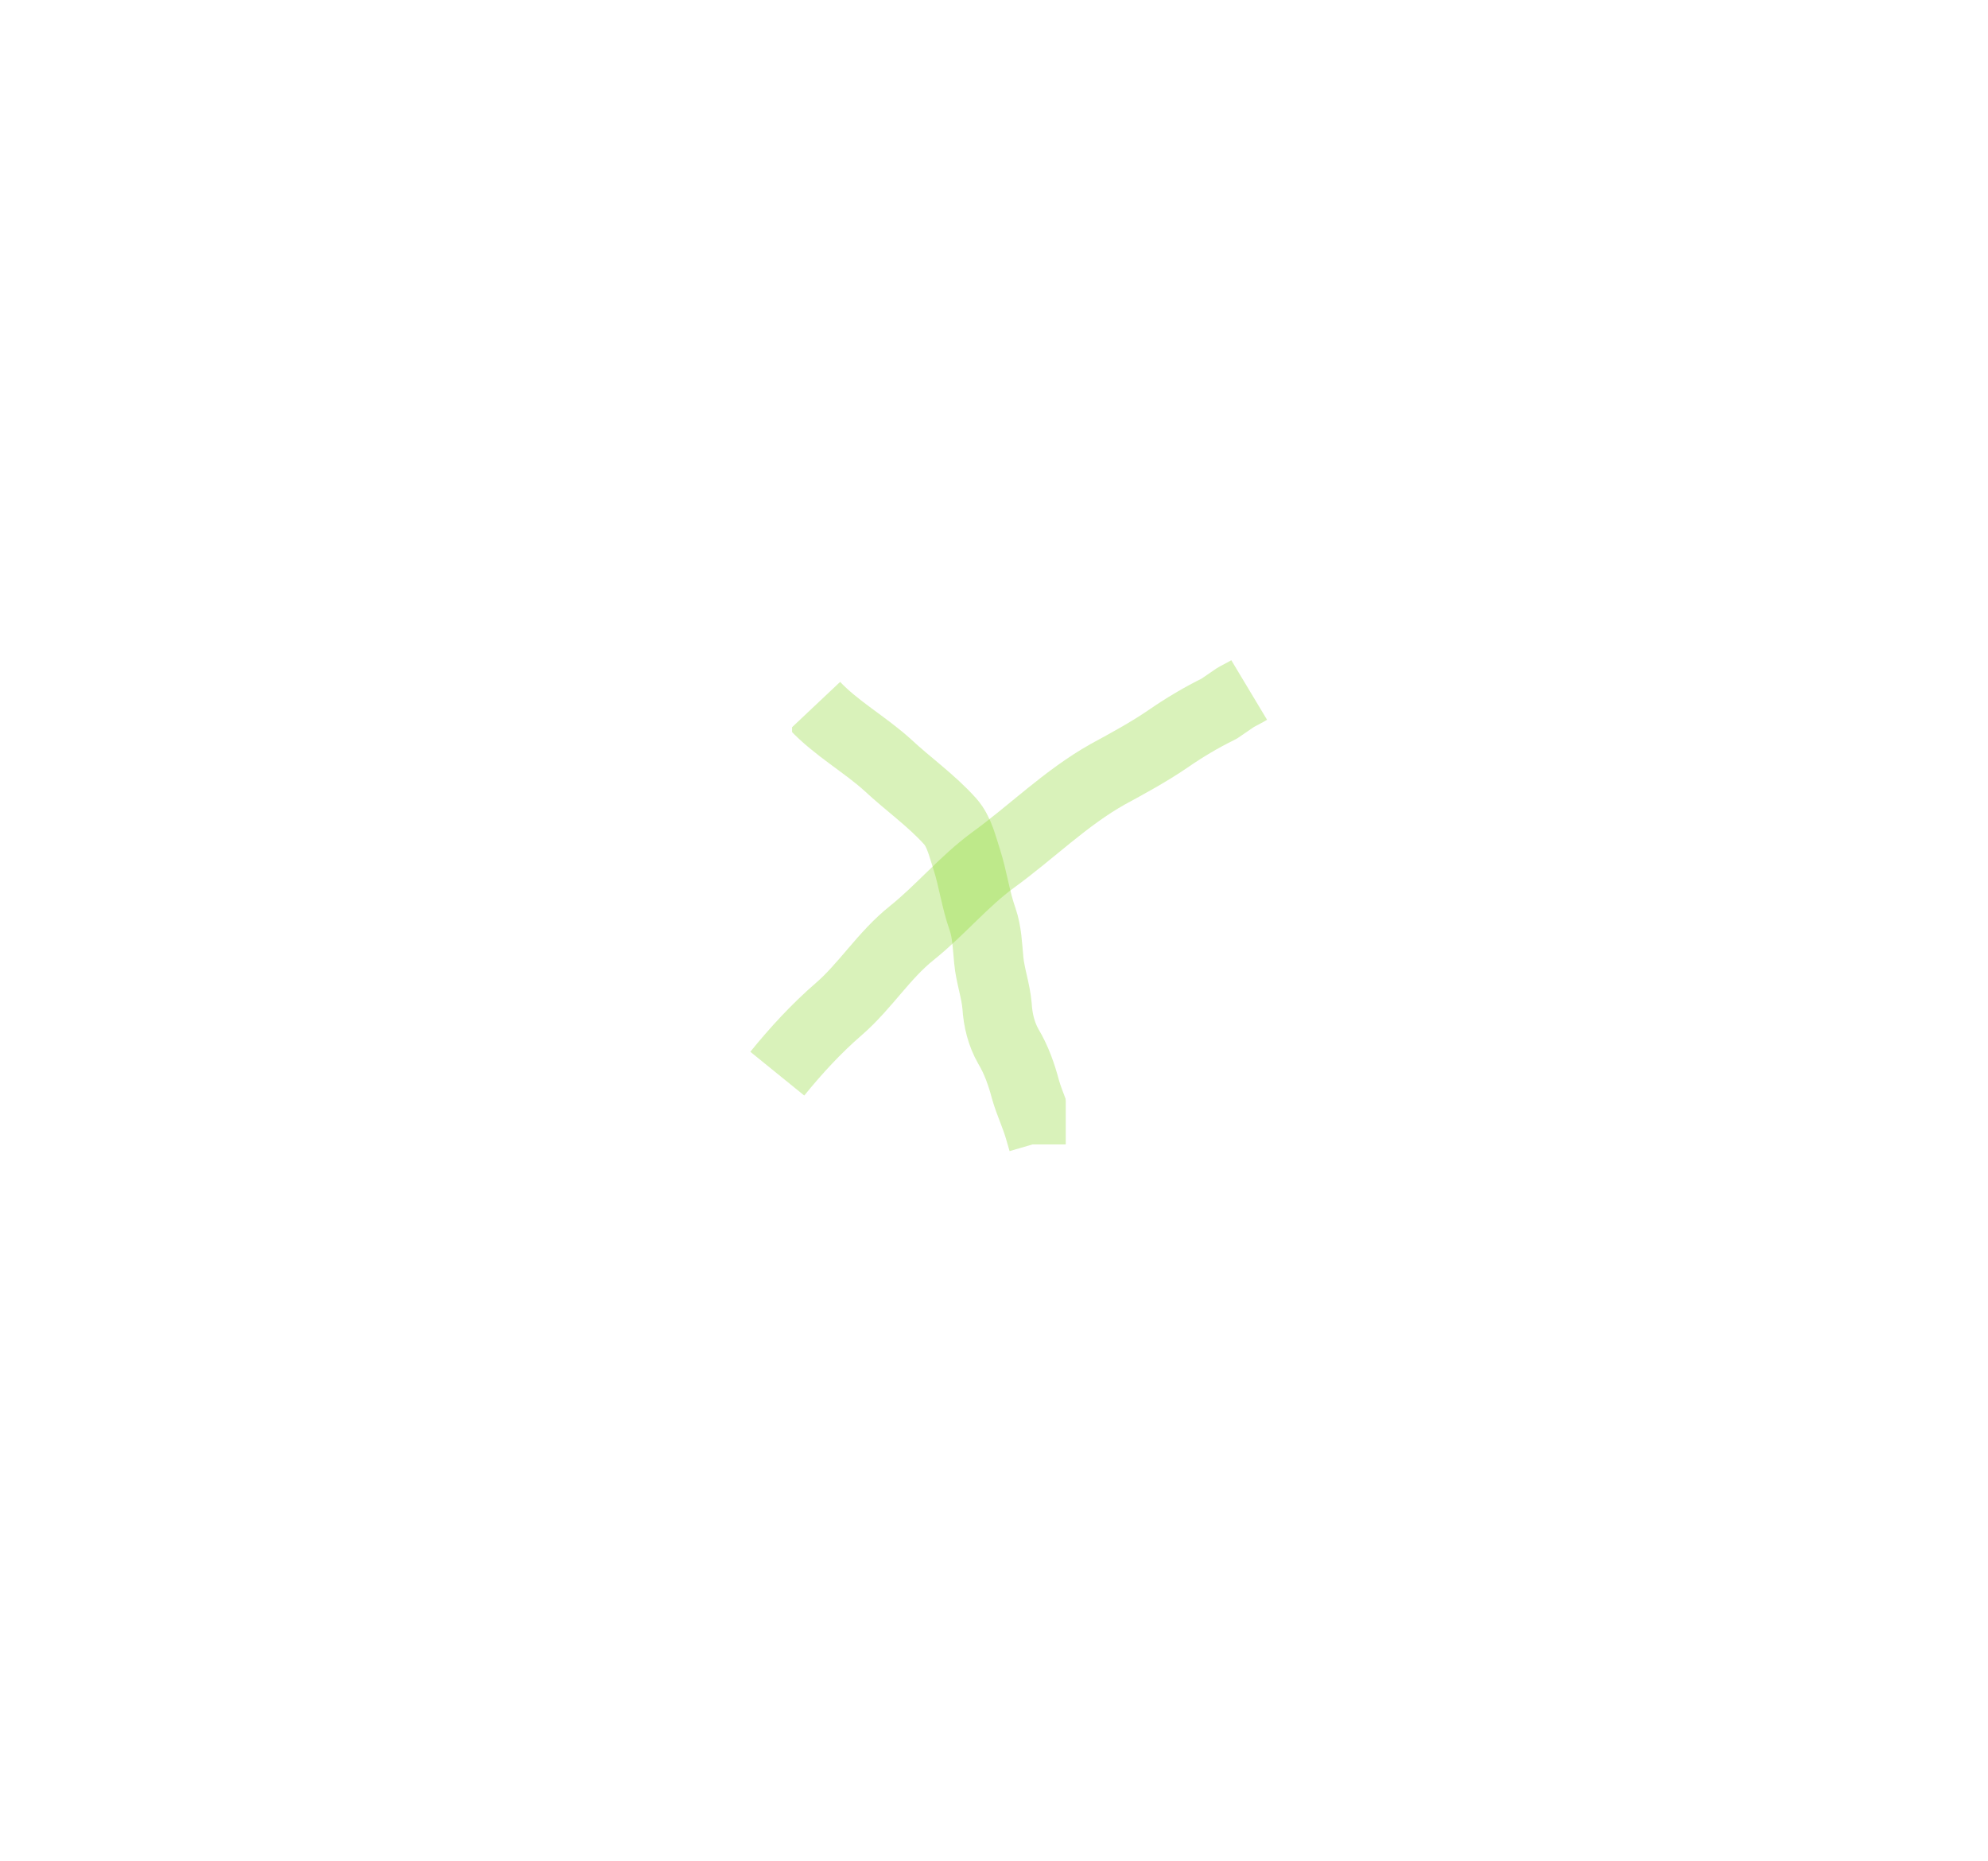
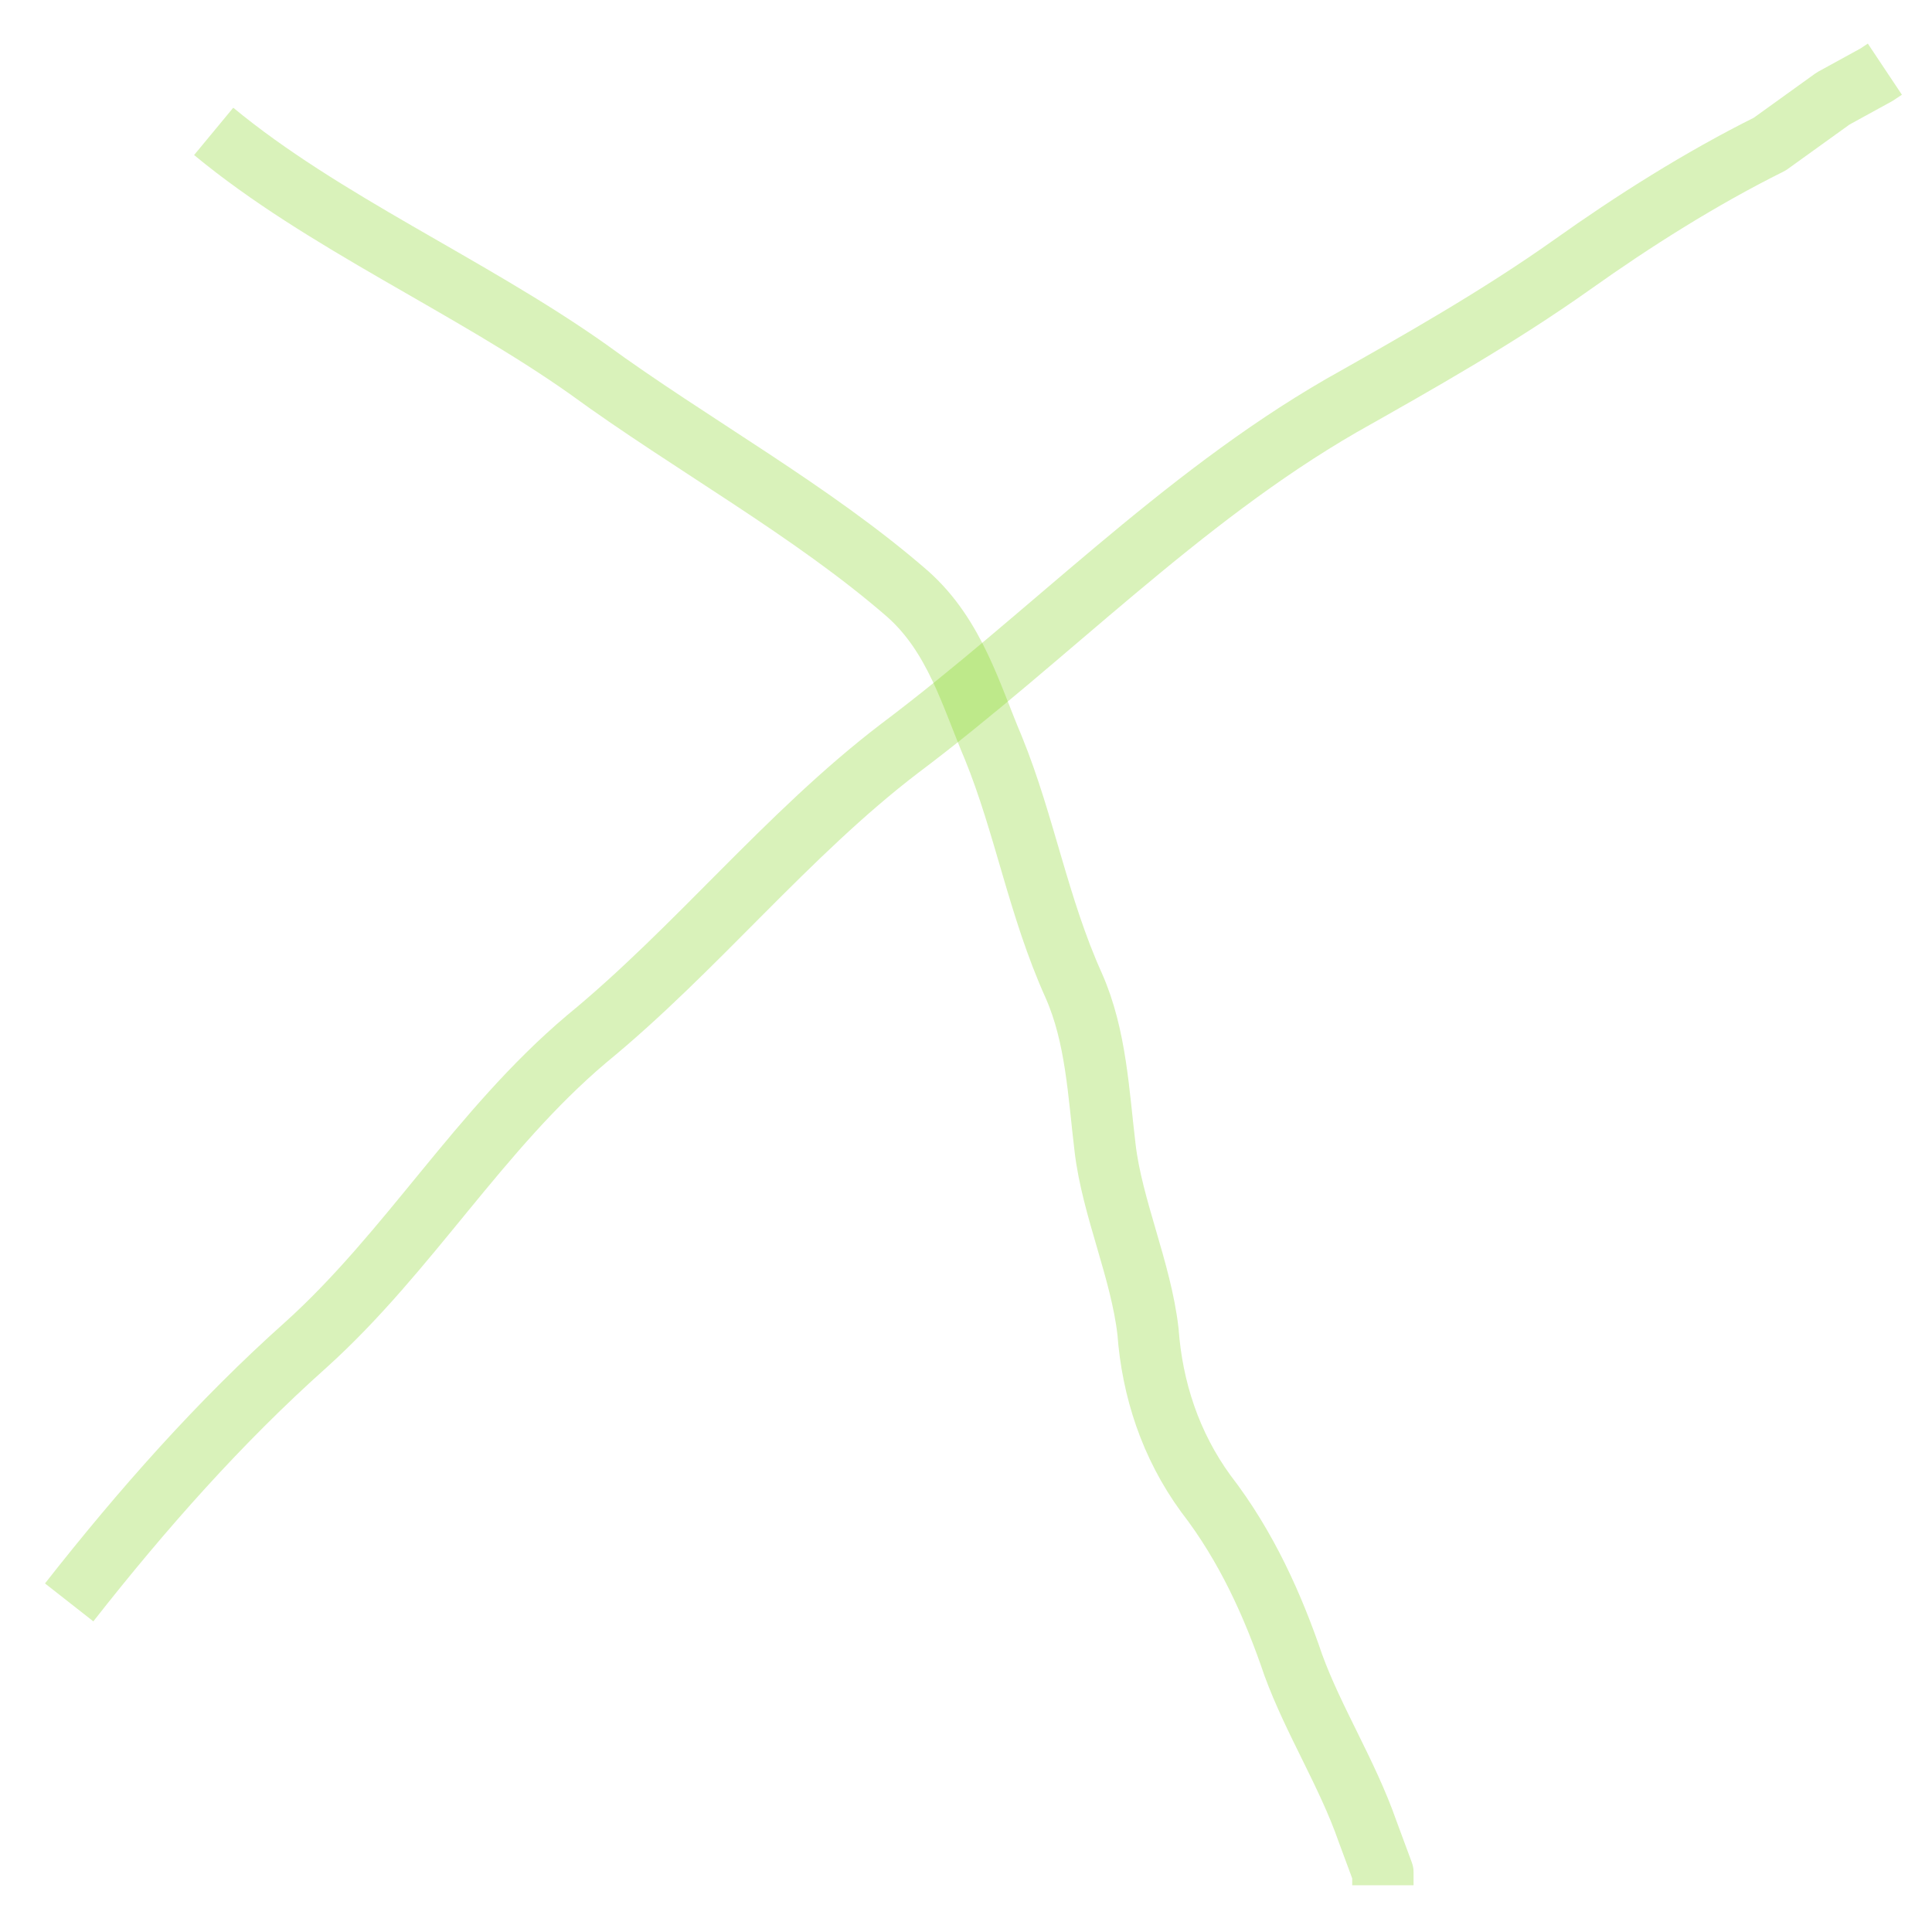
- <svg xmlns="http://www.w3.org/2000/svg" xmlns:ns1="http://xml.openoffice.org/svg/export" version="1.2" width="45.5mm" height="42.58mm" viewBox="0 0 4550 4258" preserveAspectRatio="xMidYMid" fill-rule="evenodd" stroke-width="28.222" stroke-linejoin="round" xml:space="preserve">
+ <svg xmlns="http://www.w3.org/2000/svg" xmlns:ns1="http://xml.openoffice.org/svg/export" version="1.2" width="50mm" height="50mm" viewBox="0 0 5000 5000" preserveAspectRatio="xMidYMid" fill-rule="evenodd" stroke-width="28.222" stroke-linejoin="round" xml:space="preserve">
  <defs class="ClipPathGroup">
    <clipPath id="presentation_clip_path" clipPathUnits="userSpaceOnUse">
-       <rect x="0" y="0" width="4550" height="4258" />
+       <rect x="0" y="0" width="5000" height="5000" />
    </clipPath>
    <clipPath id="presentation_clip_path_shrink" clipPathUnits="userSpaceOnUse">
-       <rect x="4" y="4" width="4541" height="4250" />
+       <rect x="5" y="5" width="4990" height="4990" />
    </clipPath>
  </defs>
  <defs class="TextShapeIndex">
    <g ns1:slide="id1" ns1:id-list="id3 id4" />
  </defs>
  <defs class="EmbeddedBulletChars">
    <g id="bullet-char-template-57356" transform="scale(0.0004882812,-0.0004882812)">
      <path d="M 580,1141 L 1163,571 580,0 -4,571 580,1141 Z" />
    </g>
    <g id="bullet-char-template-57354" transform="scale(0.0004882812,-0.0004882812)">
      <path d="M 8,1128 L 1137,1128 1137,0 8,0 8,1128 Z" />
    </g>
    <g id="bullet-char-template-10146" transform="scale(0.0004882812,-0.0004882812)">
      <path d="M 174,0 L 602,739 174,1481 1456,739 174,0 Z M 1358,739 L 309,1346 659,739 1358,739 Z" />
    </g>
    <g id="bullet-char-template-10132" transform="scale(0.0004882812,-0.0004882812)">
      <path d="M 2015,739 L 1276,0 717,0 1260,543 174,543 174,936 1260,936 717,1481 1274,1481 2015,739 Z" />
    </g>
    <g id="bullet-char-template-10007" transform="scale(0.0004882812,-0.0004882812)">
      <path d="M 0,-2 C -7,14 -16,27 -25,37 L 356,567 C 262,823 215,952 215,954 215,979 228,992 255,992 264,992 276,990 289,987 310,991 331,999 354,1012 L 381,999 492,748 772,1049 836,1024 860,1049 C 881,1039 901,1025 922,1006 886,937 835,863 770,784 769,783 710,716 594,584 L 774,223 C 774,196 753,168 711,139 L 727,119 C 717,90 699,76 672,76 641,76 570,178 457,381 L 164,-76 C 142,-110 111,-127 72,-127 30,-127 9,-110 8,-76 1,-67 -2,-52 -2,-32 -2,-23 -1,-13 0,-2 Z" />
    </g>
    <g id="bullet-char-template-10004" transform="scale(0.0004882812,-0.0004882812)">
      <path d="M 285,-33 C 182,-33 111,30 74,156 52,228 41,333 41,471 41,549 55,616 82,672 116,743 169,778 240,778 293,778 328,747 346,684 L 369,508 C 377,444 397,411 428,410 L 1163,1116 C 1174,1127 1196,1133 1229,1133 1271,1133 1292,1118 1292,1087 L 1292,965 C 1292,929 1282,901 1262,881 L 442,47 C 390,-6 338,-33 285,-33 Z" />
    </g>
    <g id="bullet-char-template-9679" transform="scale(0.0004882812,-0.0004882812)">
      <path d="M 813,0 C 632,0 489,54 383,161 276,268 223,411 223,592 223,773 276,916 383,1023 489,1130 632,1184 813,1184 992,1184 1136,1130 1245,1023 1353,916 1407,772 1407,592 1407,412 1353,268 1245,161 1136,54 992,0 813,0 Z" />
    </g>
    <g id="bullet-char-template-8226" transform="scale(0.0004882812,-0.0004882812)">
      <path d="M 346,457 C 273,457 209,483 155,535 101,586 74,649 74,723 74,796 101,859 155,911 209,963 273,989 346,989 419,989 480,963 531,910 582,859 608,796 608,723 608,648 583,586 532,535 482,483 420,457 346,457 Z" />
    </g>
    <g id="bullet-char-template-8211" transform="scale(0.0004882812,-0.0004882812)">
      <path d="M -4,459 L 1135,459 1135,606 -4,606 -4,459 Z" />
    </g>
    <g id="bullet-char-template-61548" transform="scale(0.0004882812,-0.0004882812)">
      <path d="M 173,740 C 173,903 231,1043 346,1159 462,1274 601,1332 765,1332 928,1332 1067,1274 1183,1159 1299,1043 1357,903 1357,740 1357,577 1299,437 1183,322 1067,206 928,148 765,148 601,148 462,206 346,322 231,437 173,577 173,740 Z" />
    </g>
  </defs>
  <g>
    <g id="id2" class="Master_Slide">
      <g id="bg-id2" class="Background" />
      <g id="bo-id2" class="BackgroundObjects" />
    </g>
  </g>
  <g class="SlideGroup">
    <g>
      <g id="container-id1">
        <g id="id1" class="Slide" clip-path="url(#presentation_clip_path)">
          <g class="Page">
            <g class="com.sun.star.drawing.OpenBezierShape">
              <g id="id3">
-                 <rect class="BoundingBox" stroke="none" fill="none" x="1785" y="1535" width="683" height="1165" />
+                 <rect class="BoundingBox" stroke="none" fill="none" x="473" y="260" width="3187" height="4700" />
                <defs>
                  <mask id="mask1">
                    <g>
                      <defs>
-                         <linearGradient id="gradient1" x1="2126" y1="1536" x2="2126" y2="2699" gradientUnits="userSpaceOnUse">
+                         <linearGradient id="gradient1" x1="2066" y1="261" x2="2066" y2="4958" gradientUnits="userSpaceOnUse">
                          <stop offset="0.5" style="stop-color:rgb(77,77,77)" />
                          <stop offset="0.5" style="stop-color:rgb(77,77,77)" />
                          <stop offset="1" style="stop-color:rgb(77,77,77)" />
                          <stop offset="1" style="stop-color:rgb(77,77,77)" />
                        </linearGradient>
                      </defs>
-                       <path style="fill:url(#gradient1)" d="M 1785,1536 L 2467,1536 2467,2699 1785,2699 1785,1536 Z" />
+                       <path style="fill:url(#gradient1)" d="M 474,261 L 3659,261 3659,4958 474,4958 474,261 Z" />
                    </g>
                  </mask>
                </defs>
                <g style="mask:url(#mask1)">
-                   <path fill="none" stroke="rgb(129,212,26)" stroke-width="159" stroke-linejoin="round" d="M 1865,1615 C 1914,1667 1979,1703 2032,1751 2078,1794 2132,1832 2175,1880 2196,1904 2203,1938 2213,1968 2227,2012 2233,2059 2249,2104 2259,2133 2260,2166 2263,2197 2266,2231 2279,2267 2282,2302 2284,2335 2292,2367 2308,2395 2326,2425 2338,2459 2347,2493 2356,2525 2371,2555 2380,2588 L 2387,2612 2387,2619" />
+                   <path fill="none" stroke="rgb(129,212,26)" stroke-width="159" stroke-linejoin="round" d="M 553,340 C 837,575 1214,738 1521,955 1788,1150 2101,1321 2350,1538 2472,1647 2513,1800 2571,1936 2652,2135 2687,2347 2779,2551 2837,2682 2843,2831 2860,2971 2878,3125 2953,3288 2971,3446 2982,3595 3029,3740 3121,3866 3226,4002 3295,4156 3347,4309 3400,4454 3487,4590 3539,4739 L 3579,4847 3579,4879" />
                </g>
              </g>
            </g>
            <g class="com.sun.star.drawing.OpenBezierShape">
              <g id="id4">
-                 <rect class="BoundingBox" stroke="none" fill="none" x="1699" y="1499" width="1241" height="1039" />
+                 <rect class="BoundingBox" stroke="none" fill="none" x="99" y="99" width="4860" height="4129" />
                <defs>
                  <mask id="mask2">
                    <g>
                      <defs>
-                         <linearGradient id="gradient2" x1="2319" y1="1500" x2="2319" y2="2536" gradientUnits="userSpaceOnUse">
+                         <linearGradient id="gradient2" x1="2528" y1="99" x2="2528" y2="4226" gradientUnits="userSpaceOnUse">
                          <stop offset="0.5" style="stop-color:rgb(77,77,77)" />
                          <stop offset="0.5" style="stop-color:rgb(77,77,77)" />
                          <stop offset="1" style="stop-color:rgb(77,77,77)" />
                          <stop offset="1" style="stop-color:rgb(77,77,77)" />
                        </linearGradient>
                      </defs>
-                       <path style="fill:url(#gradient2)" d="M 1700,1500 L 2938,1500 2938,2536 1700,2536 1700,1500 Z" />
+                       <path style="fill:url(#gradient2)" d="M 99,99 L 4957,99 4957,4226 99,4226 99,99 Z" />
                    </g>
                  </mask>
                </defs>
                <g style="mask:url(#mask2)">
-                   <path fill="none" stroke="rgb(129,212,26)" stroke-width="159" stroke-linejoin="round" d="M 1779,2457 C 1822,2404 1869,2353 1920,2309 1981,2256 2023,2186 2087,2135 2152,2083 2206,2017 2273,1968 2360,1905 2439,1826 2535,1772 2581,1747 2629,1721 2673,1691 2709,1666 2749,1642 2790,1622 L 2828,1596 2854,1582 2859,1579" />
+                   <path fill="none" stroke="rgb(129,212,26)" stroke-width="159" stroke-linejoin="round" d="M 179,4147 C 368,3906 570,3678 792,3480 1059,3239 1240,2924 1518,2689 1801,2457 2036,2160 2328,1937 2710,1650 3052,1292 3471,1050 3671,937 3877,821 4070,684 4226,573 4401,462 4580,373 L 4744,255 4857,193 4878,179" />
                </g>
              </g>
            </g>
          </g>
        </g>
      </g>
    </g>
  </g>
</svg>
